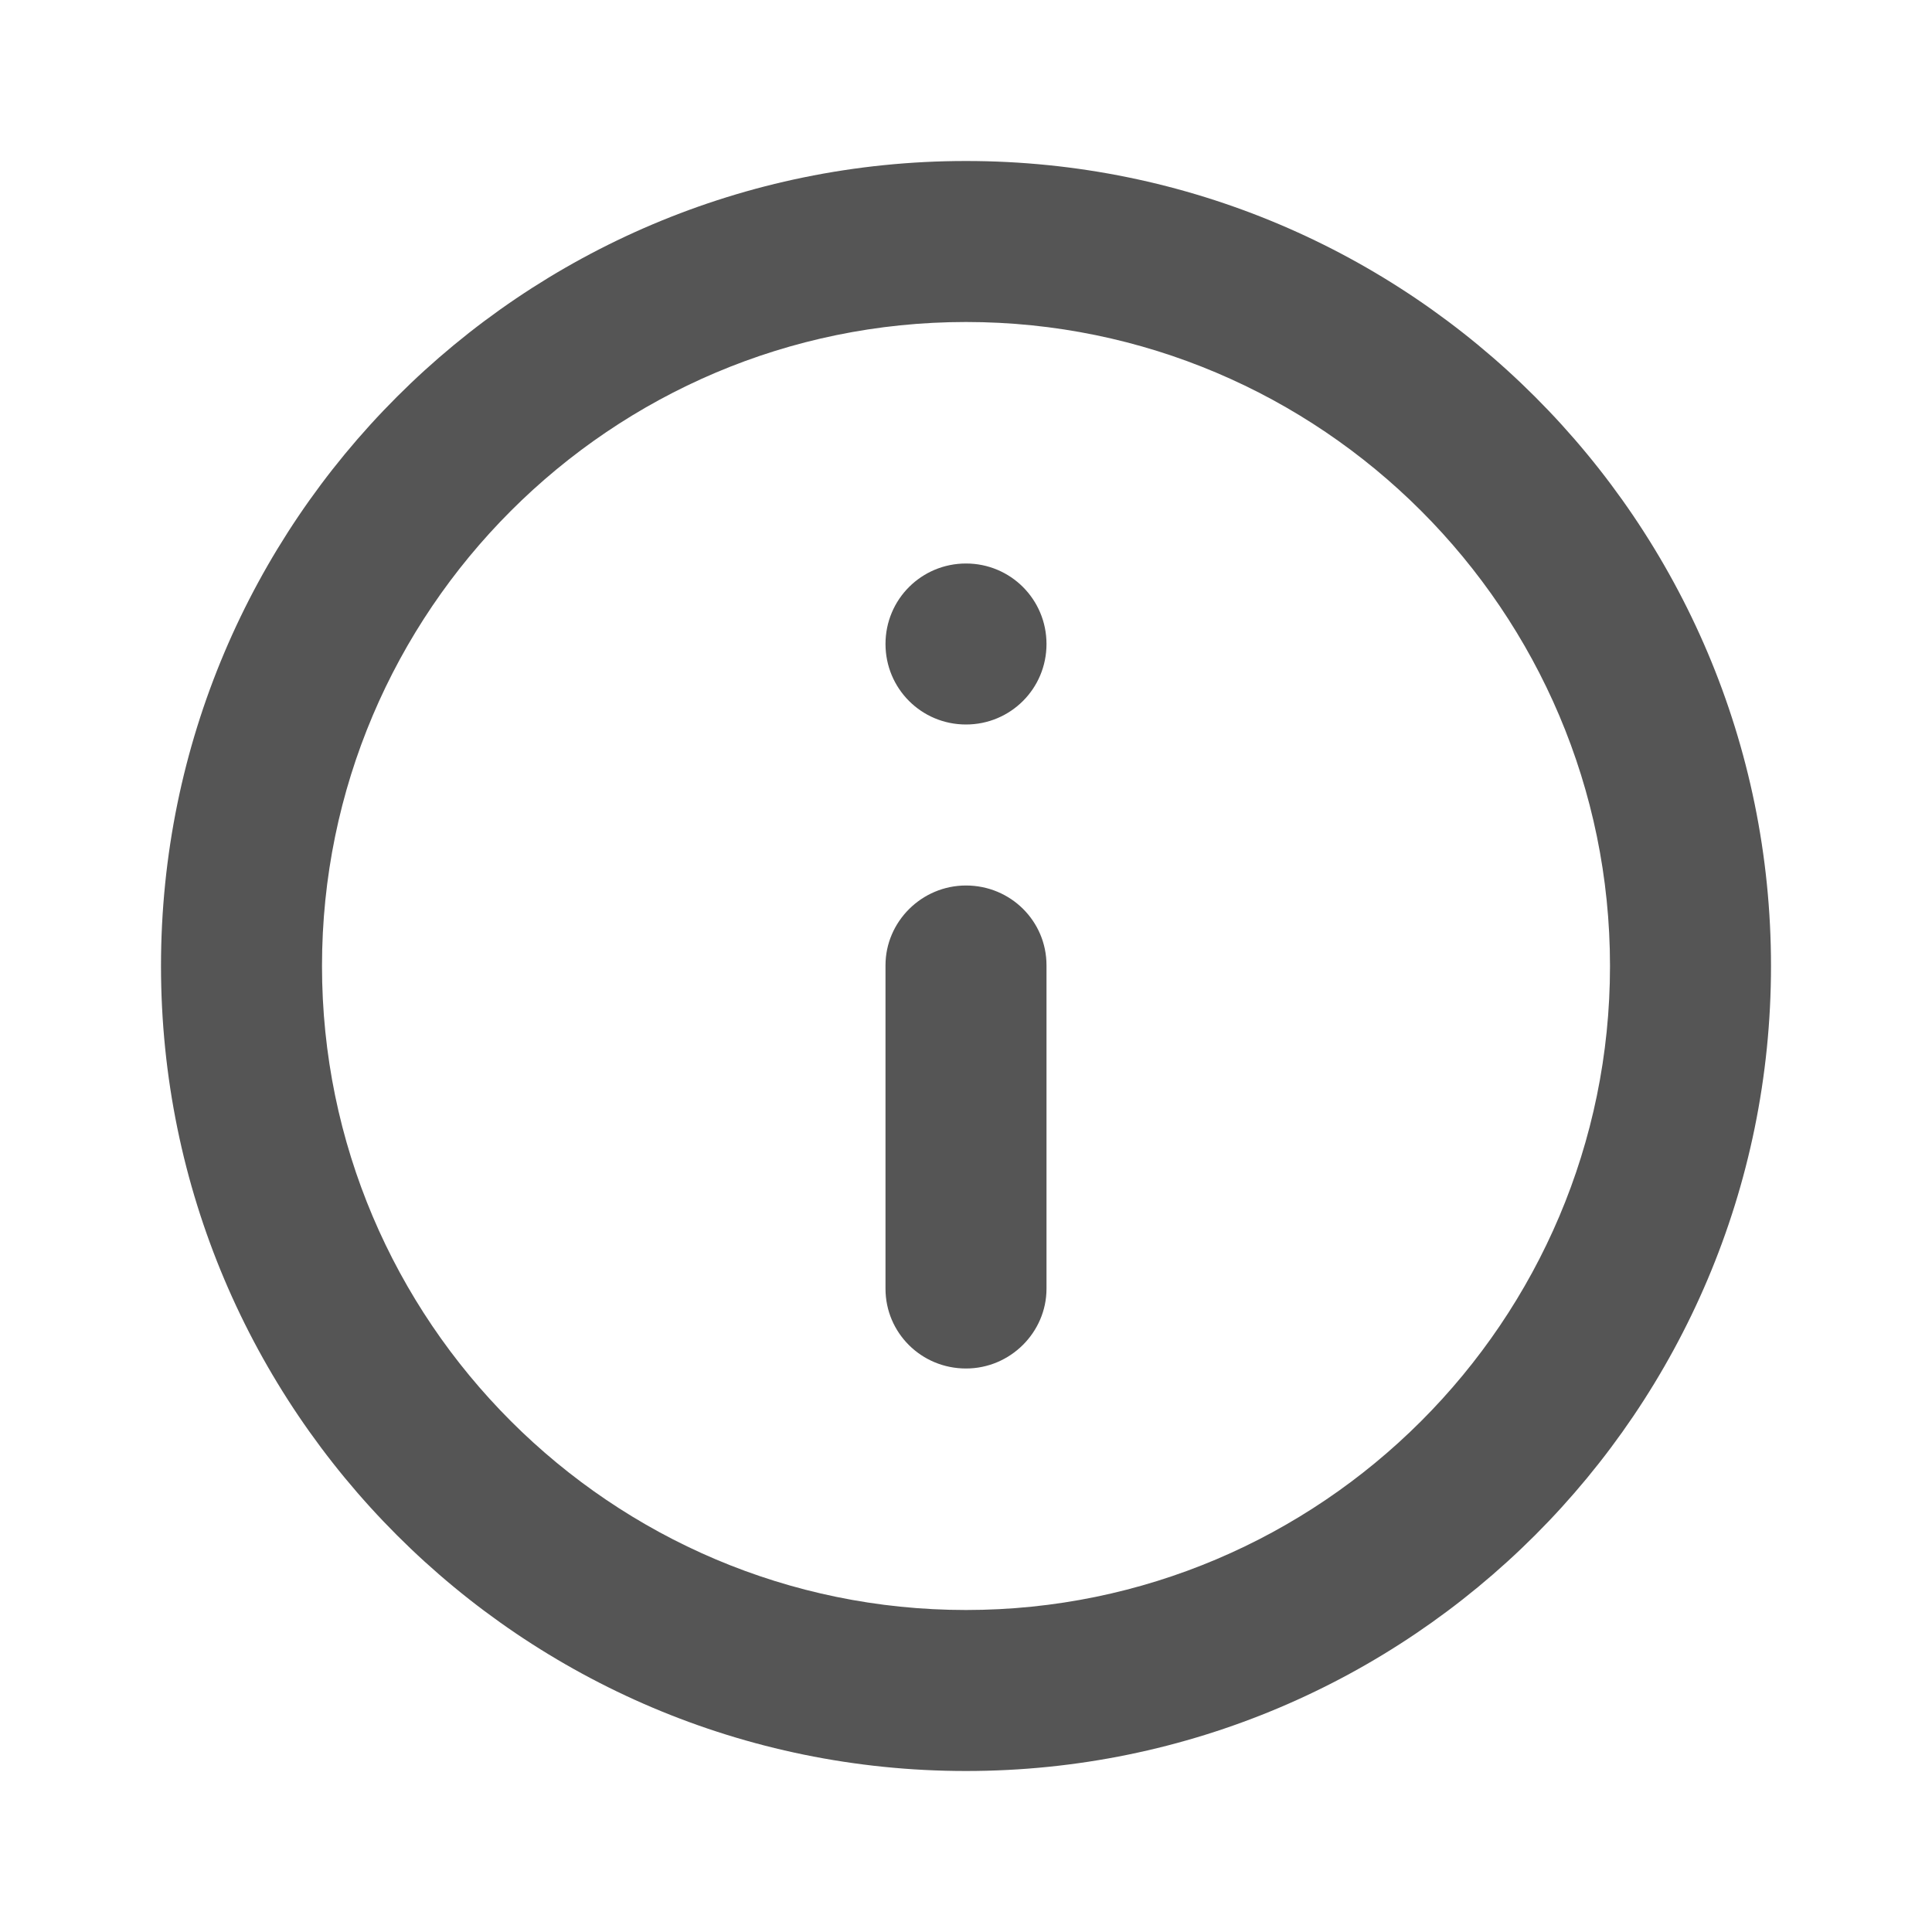
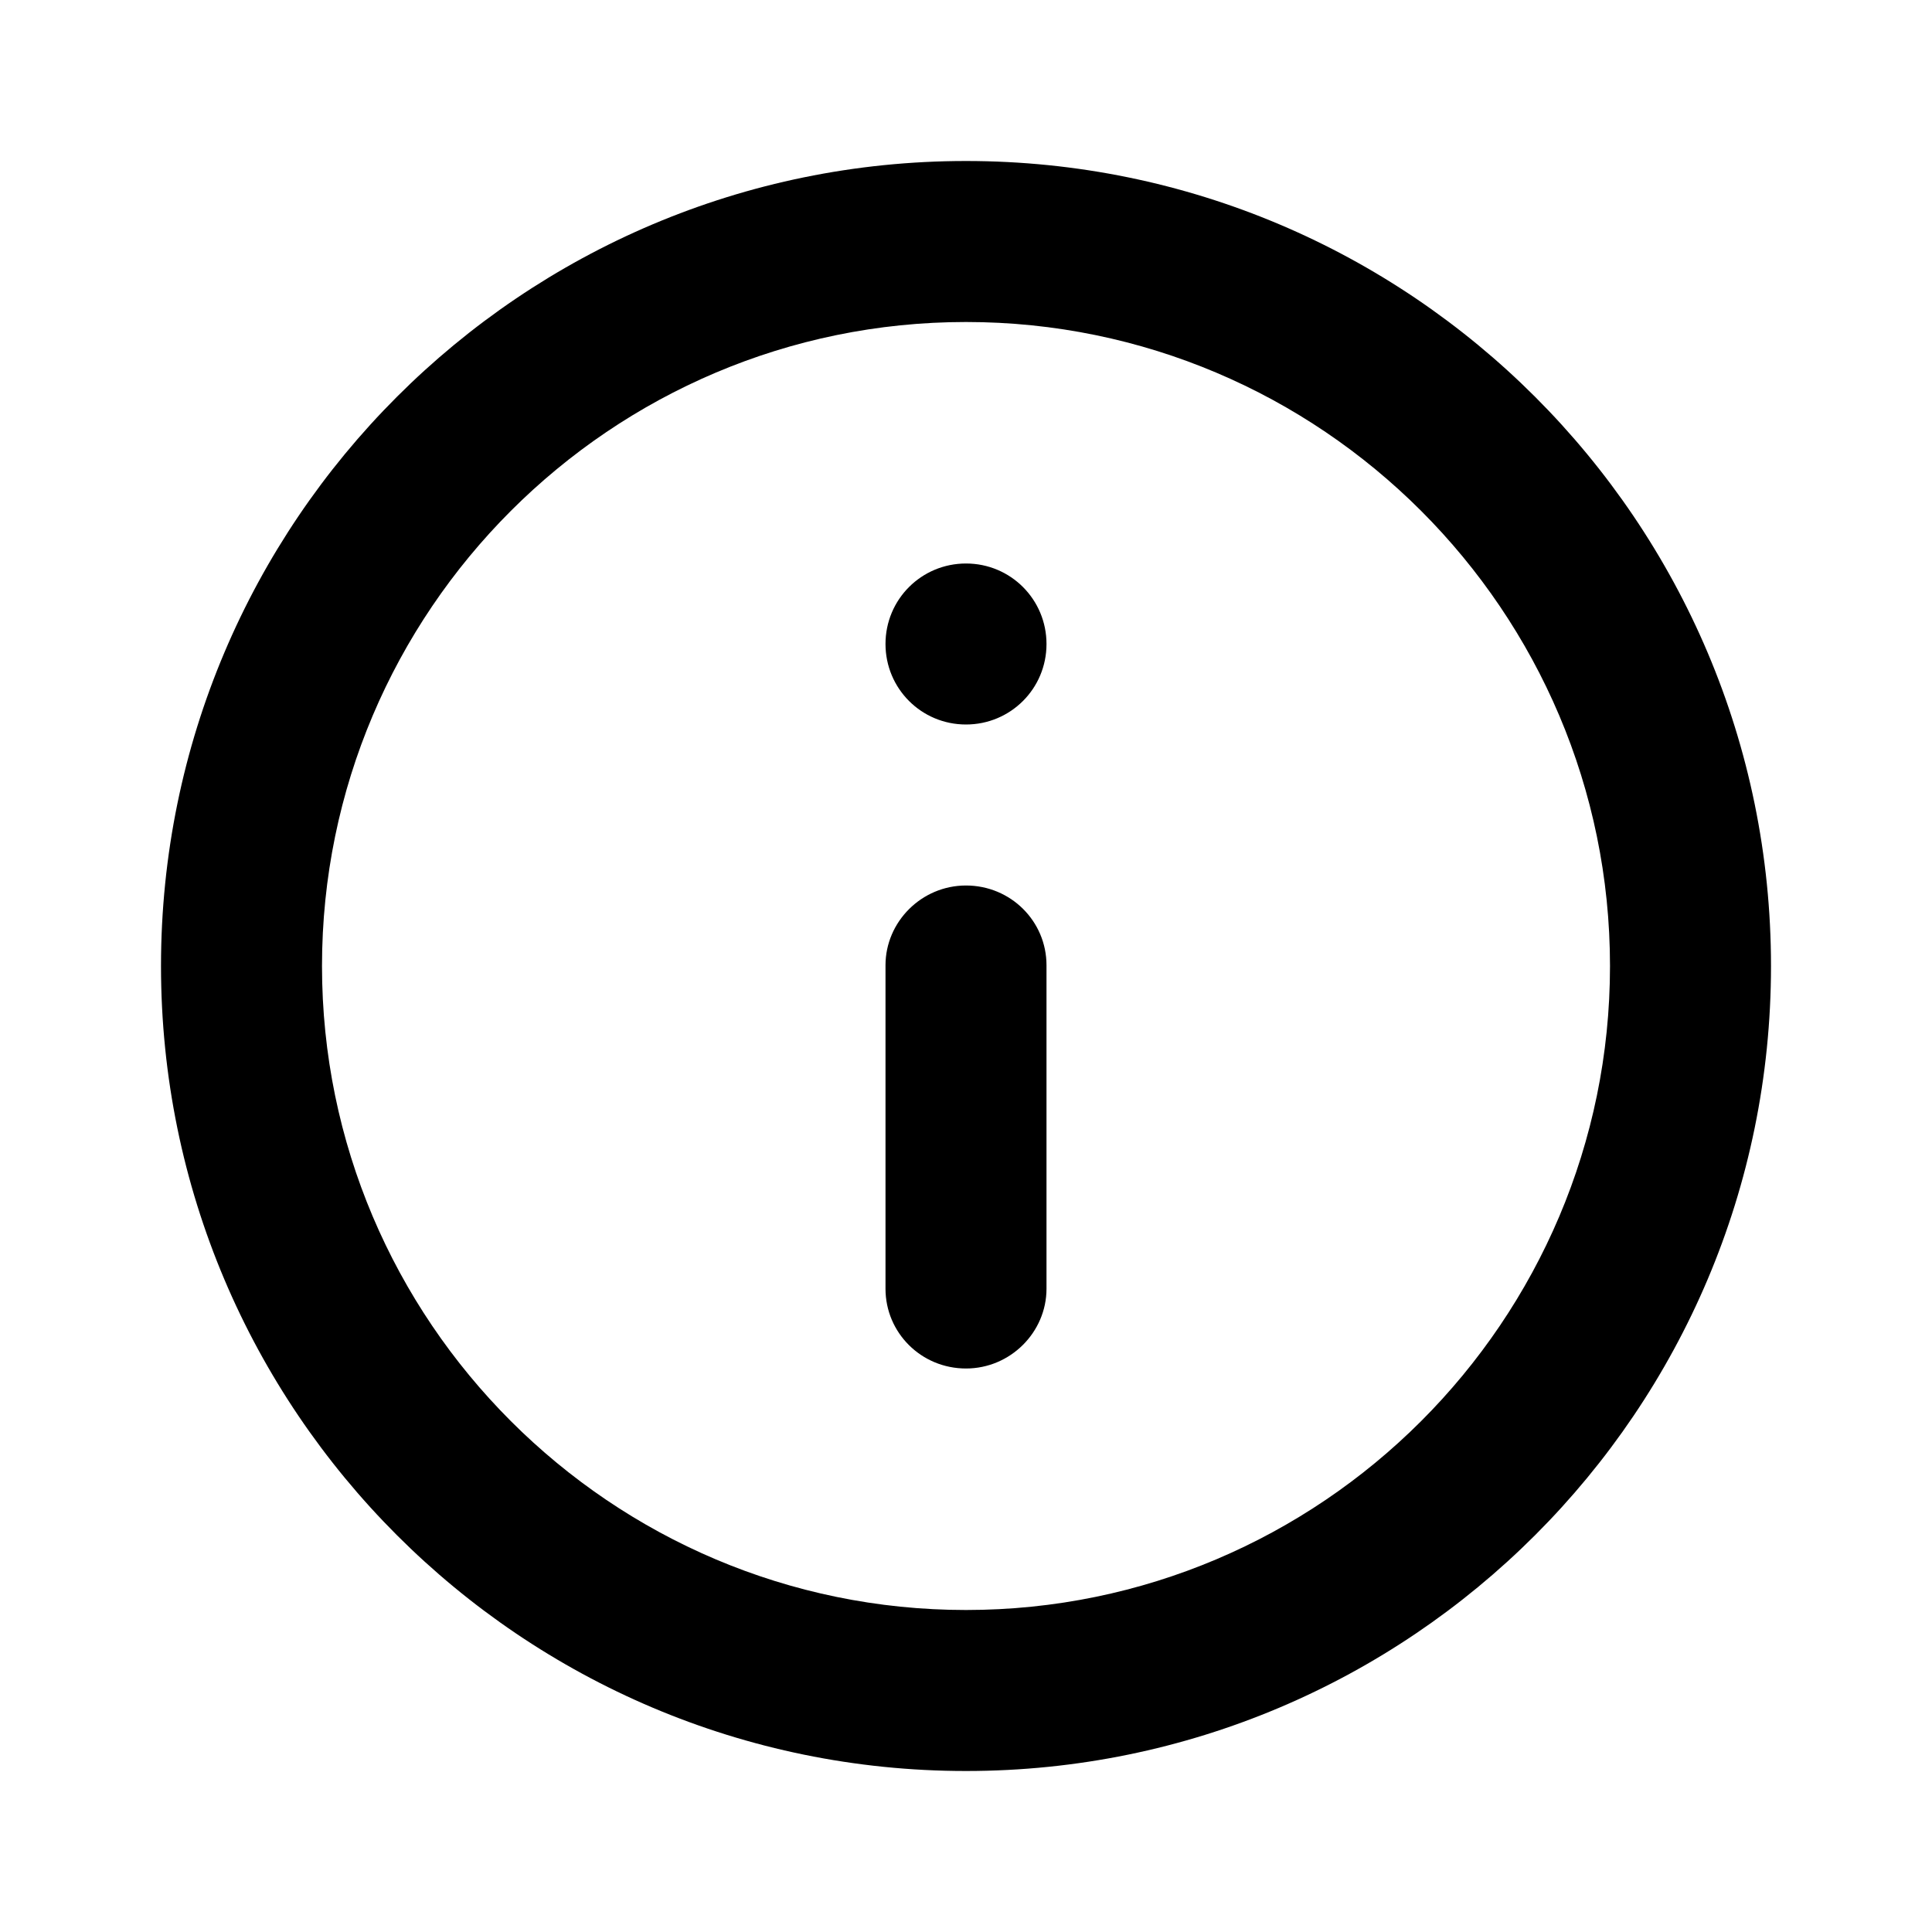
<svg xmlns="http://www.w3.org/2000/svg" version="1.1" width="24" height="24" viewBox="0 0 24 24">
-   <path fill="#555" d="M12 17c0.552 0 1-0.451 1-0.991v-4.018c0-0.547-0.444-0.991-1-0.991v0c-0.552 0-1 0.451-1 0.991v4.018c0 0.547 0.444 0.991 1 0.991v0zM12 2c-5.52 0-10 4.48-10 10s4.48 10 10 10c5.52 0 10-4.48 10-10s-4.48-10-10-10v0zM12 20c-4.41 0-8-3.59-8-8s3.59-8 8-8c4.41 0 8 3.59 8 8s-3.59 8-8 8v0zM12 9c0.552 0 1-0.444 1-1v0c0-0.552-0.444-1-1-1v0c-0.552 0-1 0.444-1 1v0c0 0.552 0.444 1 1 1v0z" />
+   <path d="M12 17c0.552 0 1-0.451 1-0.991v-4.018c0-0.547-0.444-0.991-1-0.991v0c-0.552 0-1 0.451-1 0.991v4.018c0 0.547 0.444 0.991 1 0.991v0zM12 2c-5.52 0-10 4.48-10 10s4.48 10 10 10c5.52 0 10-4.48 10-10s-4.48-10-10-10v0zM12 20c-4.41 0-8-3.59-8-8s3.59-8 8-8c4.41 0 8 3.59 8 8s-3.59 8-8 8v0zM12 9c0.552 0 1-0.444 1-1v0c0-0.552-0.444-1-1-1v0c-0.552 0-1 0.444-1 1v0c0 0.552 0.444 1 1 1v0z" />
</svg>
